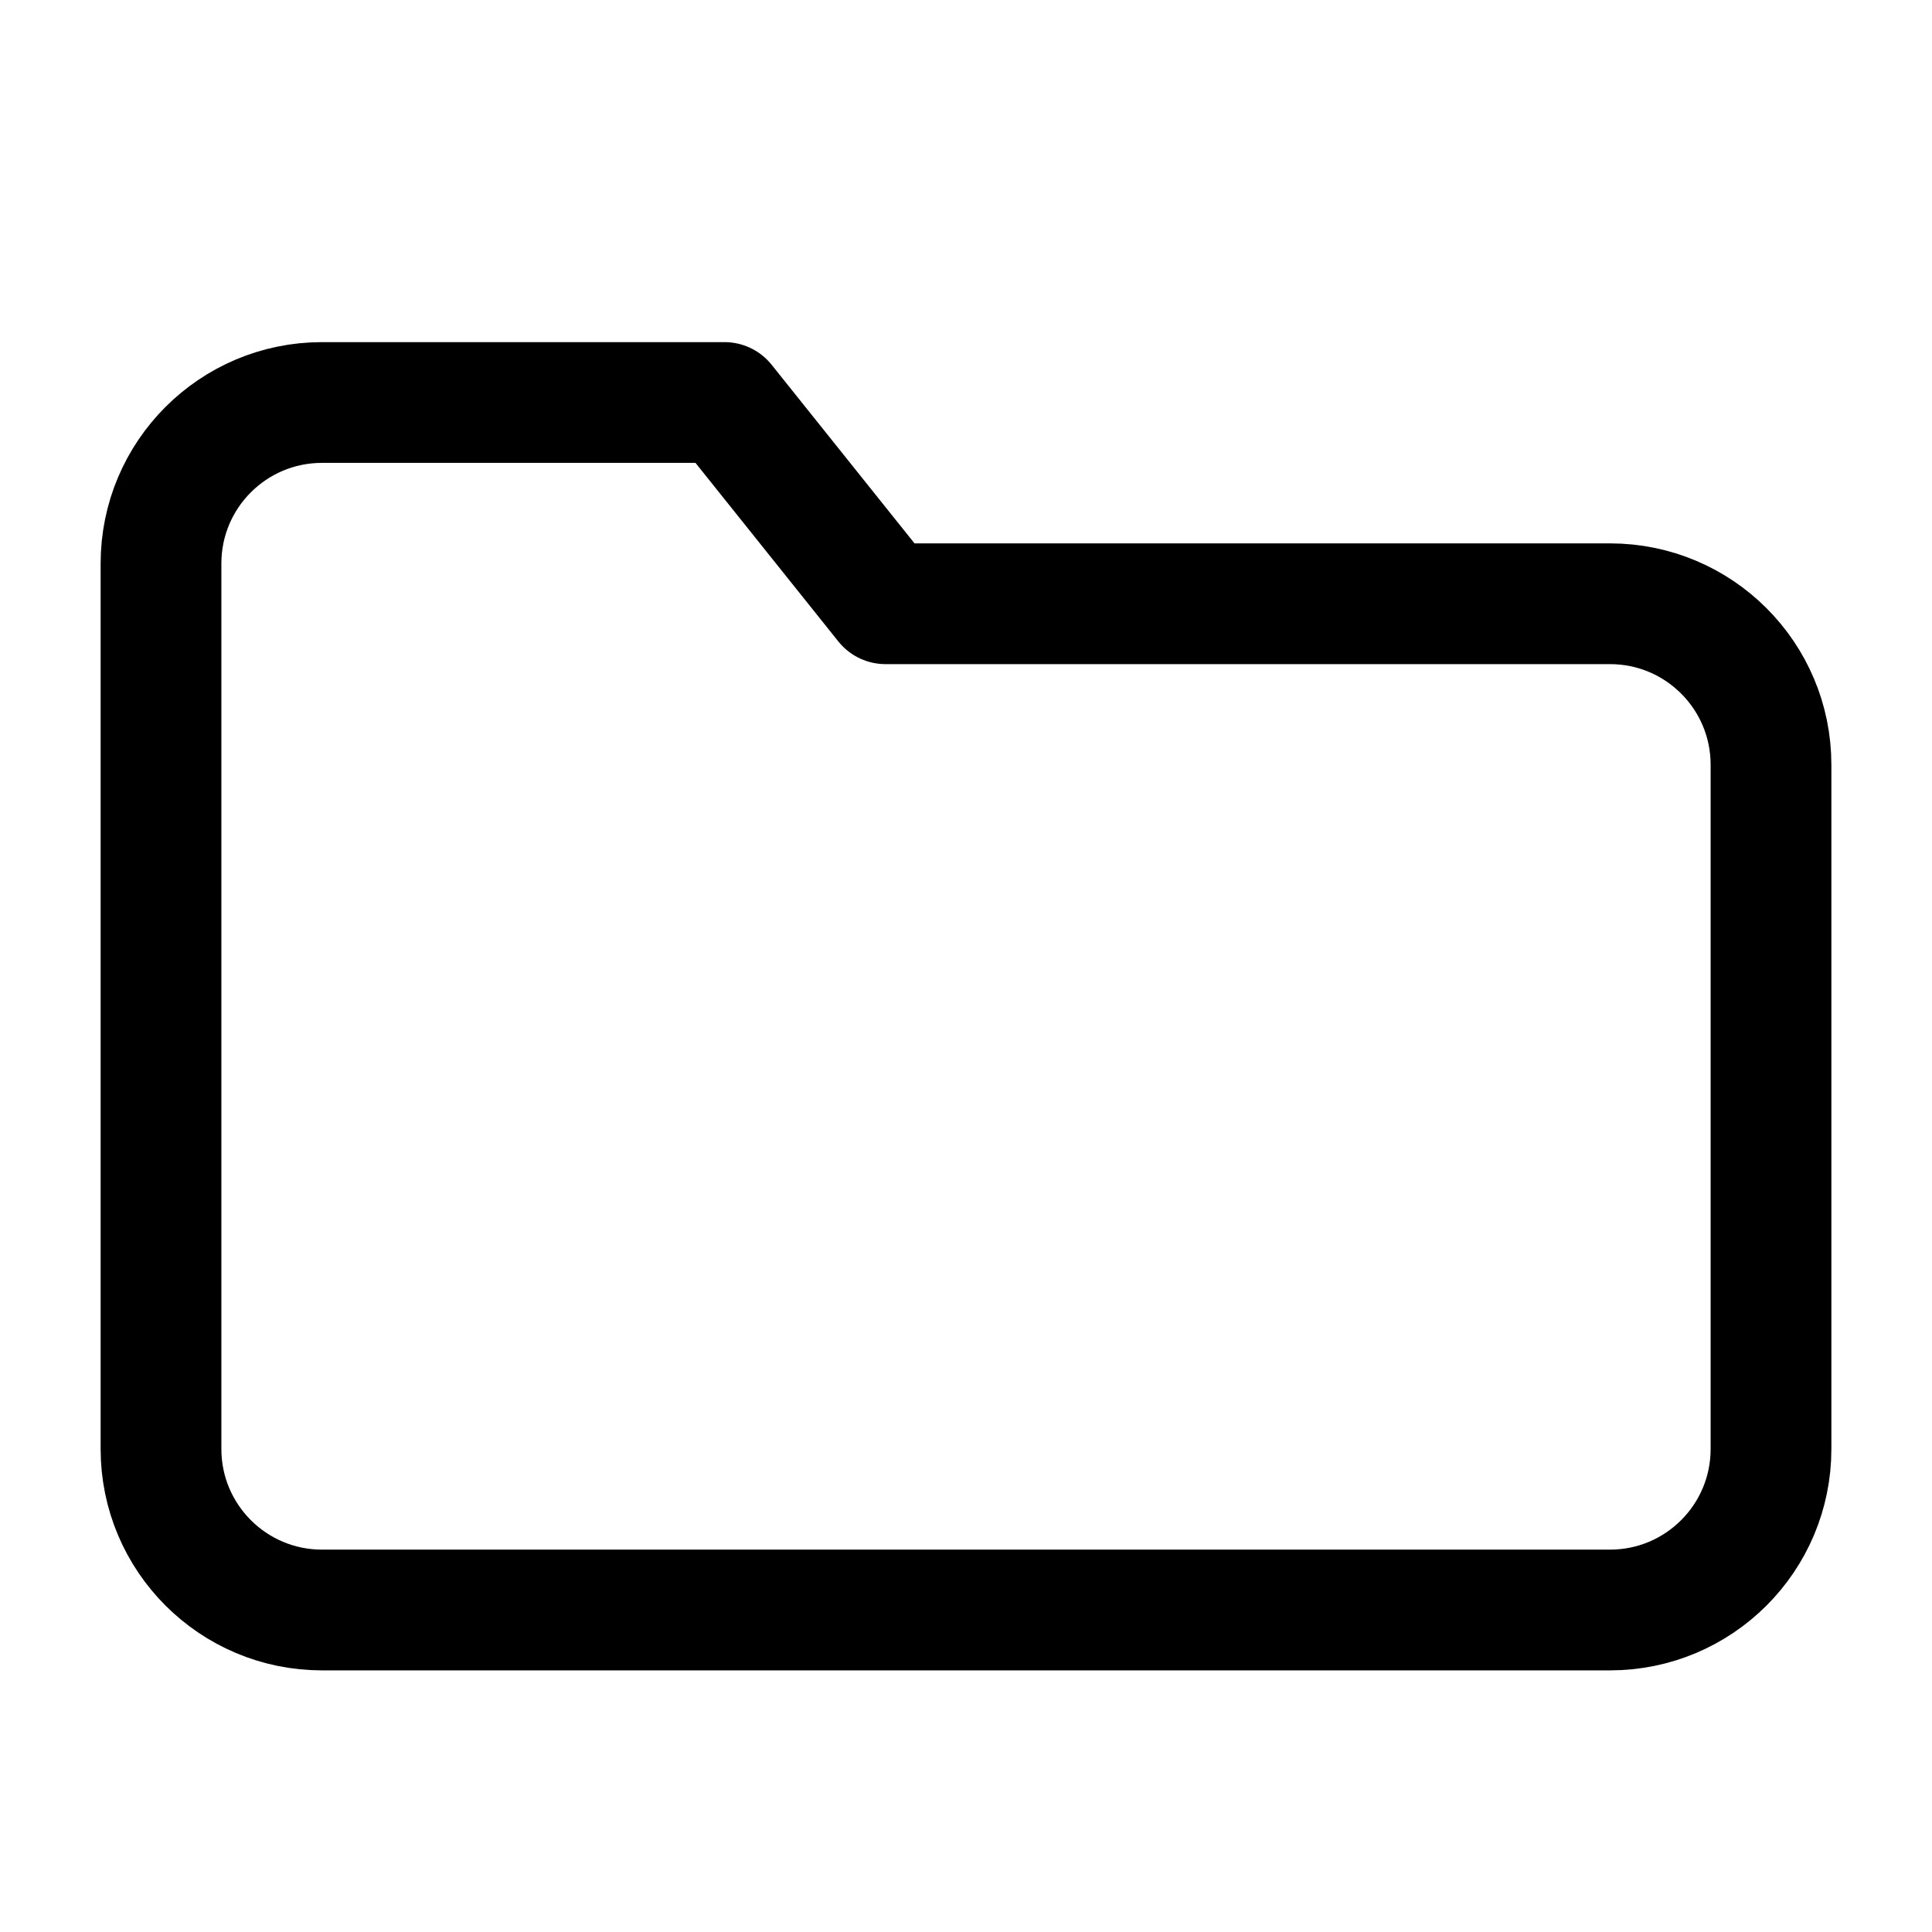
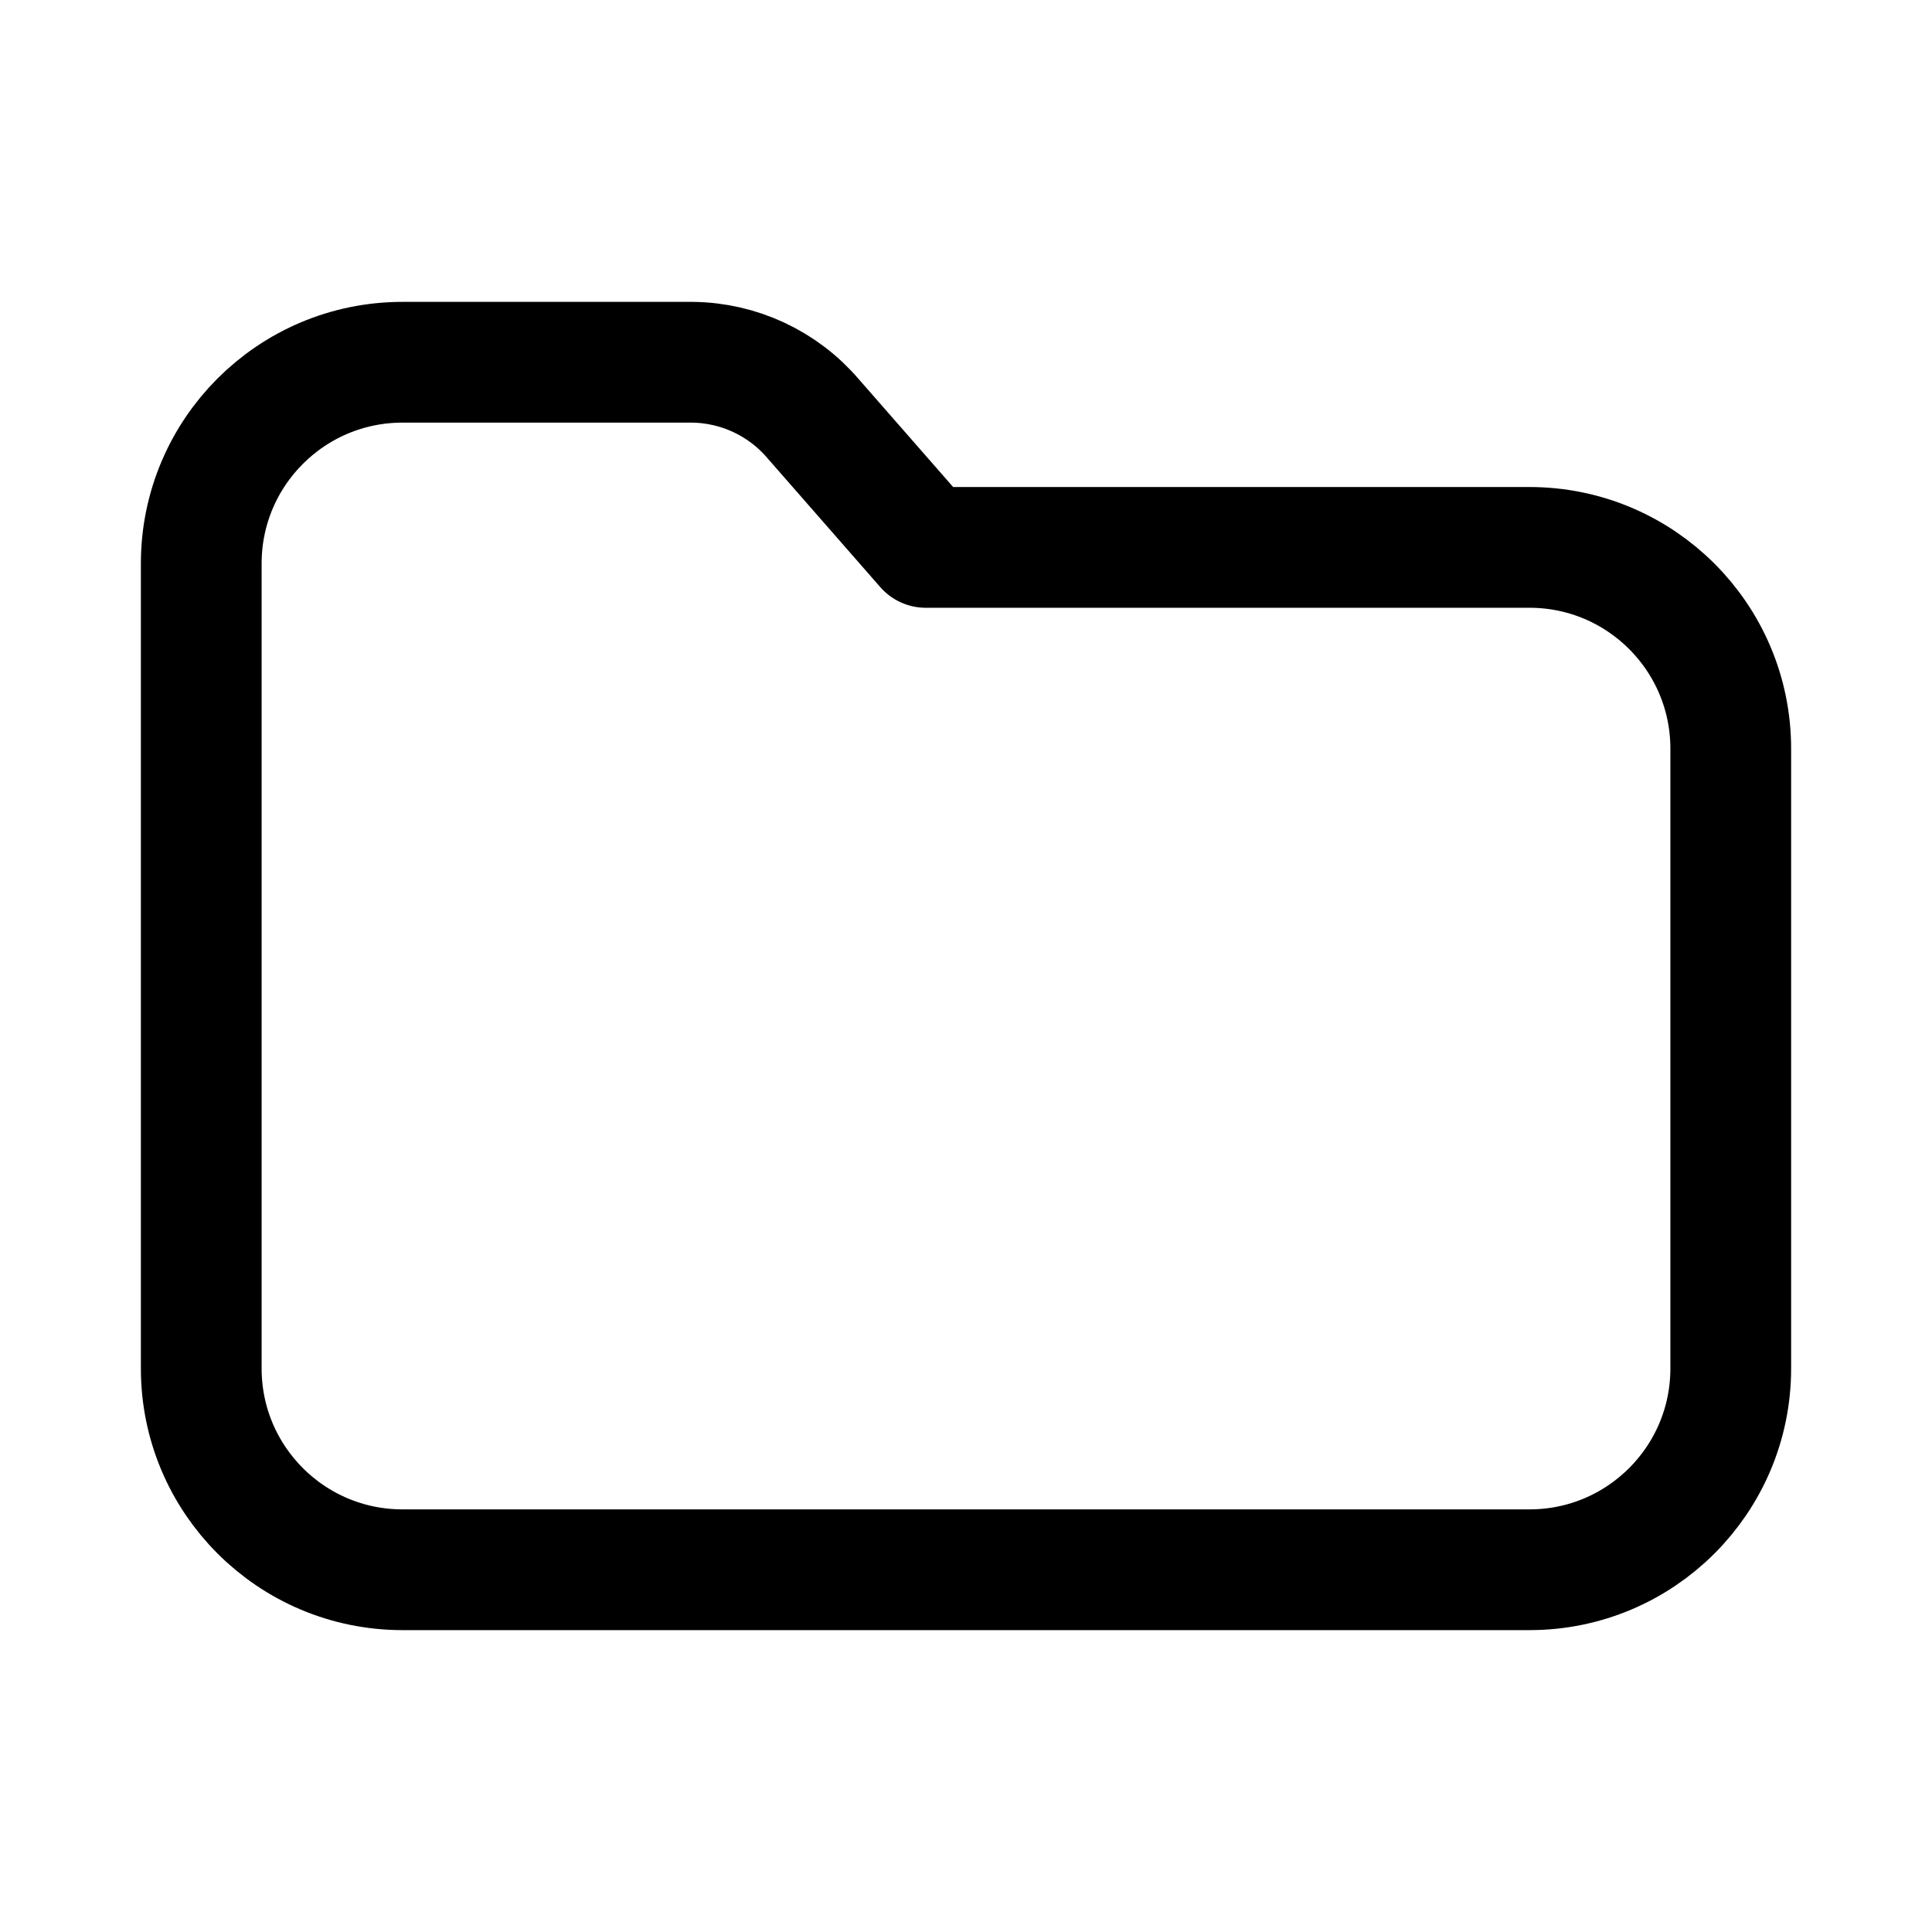
<svg xmlns="http://www.w3.org/2000/svg" width="24" height="24" viewBox="0 0 24 24" fill="none" stroke="currentColor" stroke-width="1.5" stroke-linecap="round" stroke-linejoin="round">
-   <path d="M2 7a2 2 0 0 1 2-2h5l2 2.5h9a2 2 0 0 1 2 2V18a2 2 0 0 1-2 2H4a2 2 0 0 1-2-2V7z" />
+   <path d="M2.5 7a2.5 2.5 0 0 1 2.5-2.5h3.6a2 2 0 0 1 1.5.7l1.4 1.6h7.5A2.5 2.5 0 0 1 21.5 9.3V17a2.5 2.5 0 0 1-2.5 2.5H5A2.5 2.5 0 0 1 2.5 17V7z" />
</svg>
